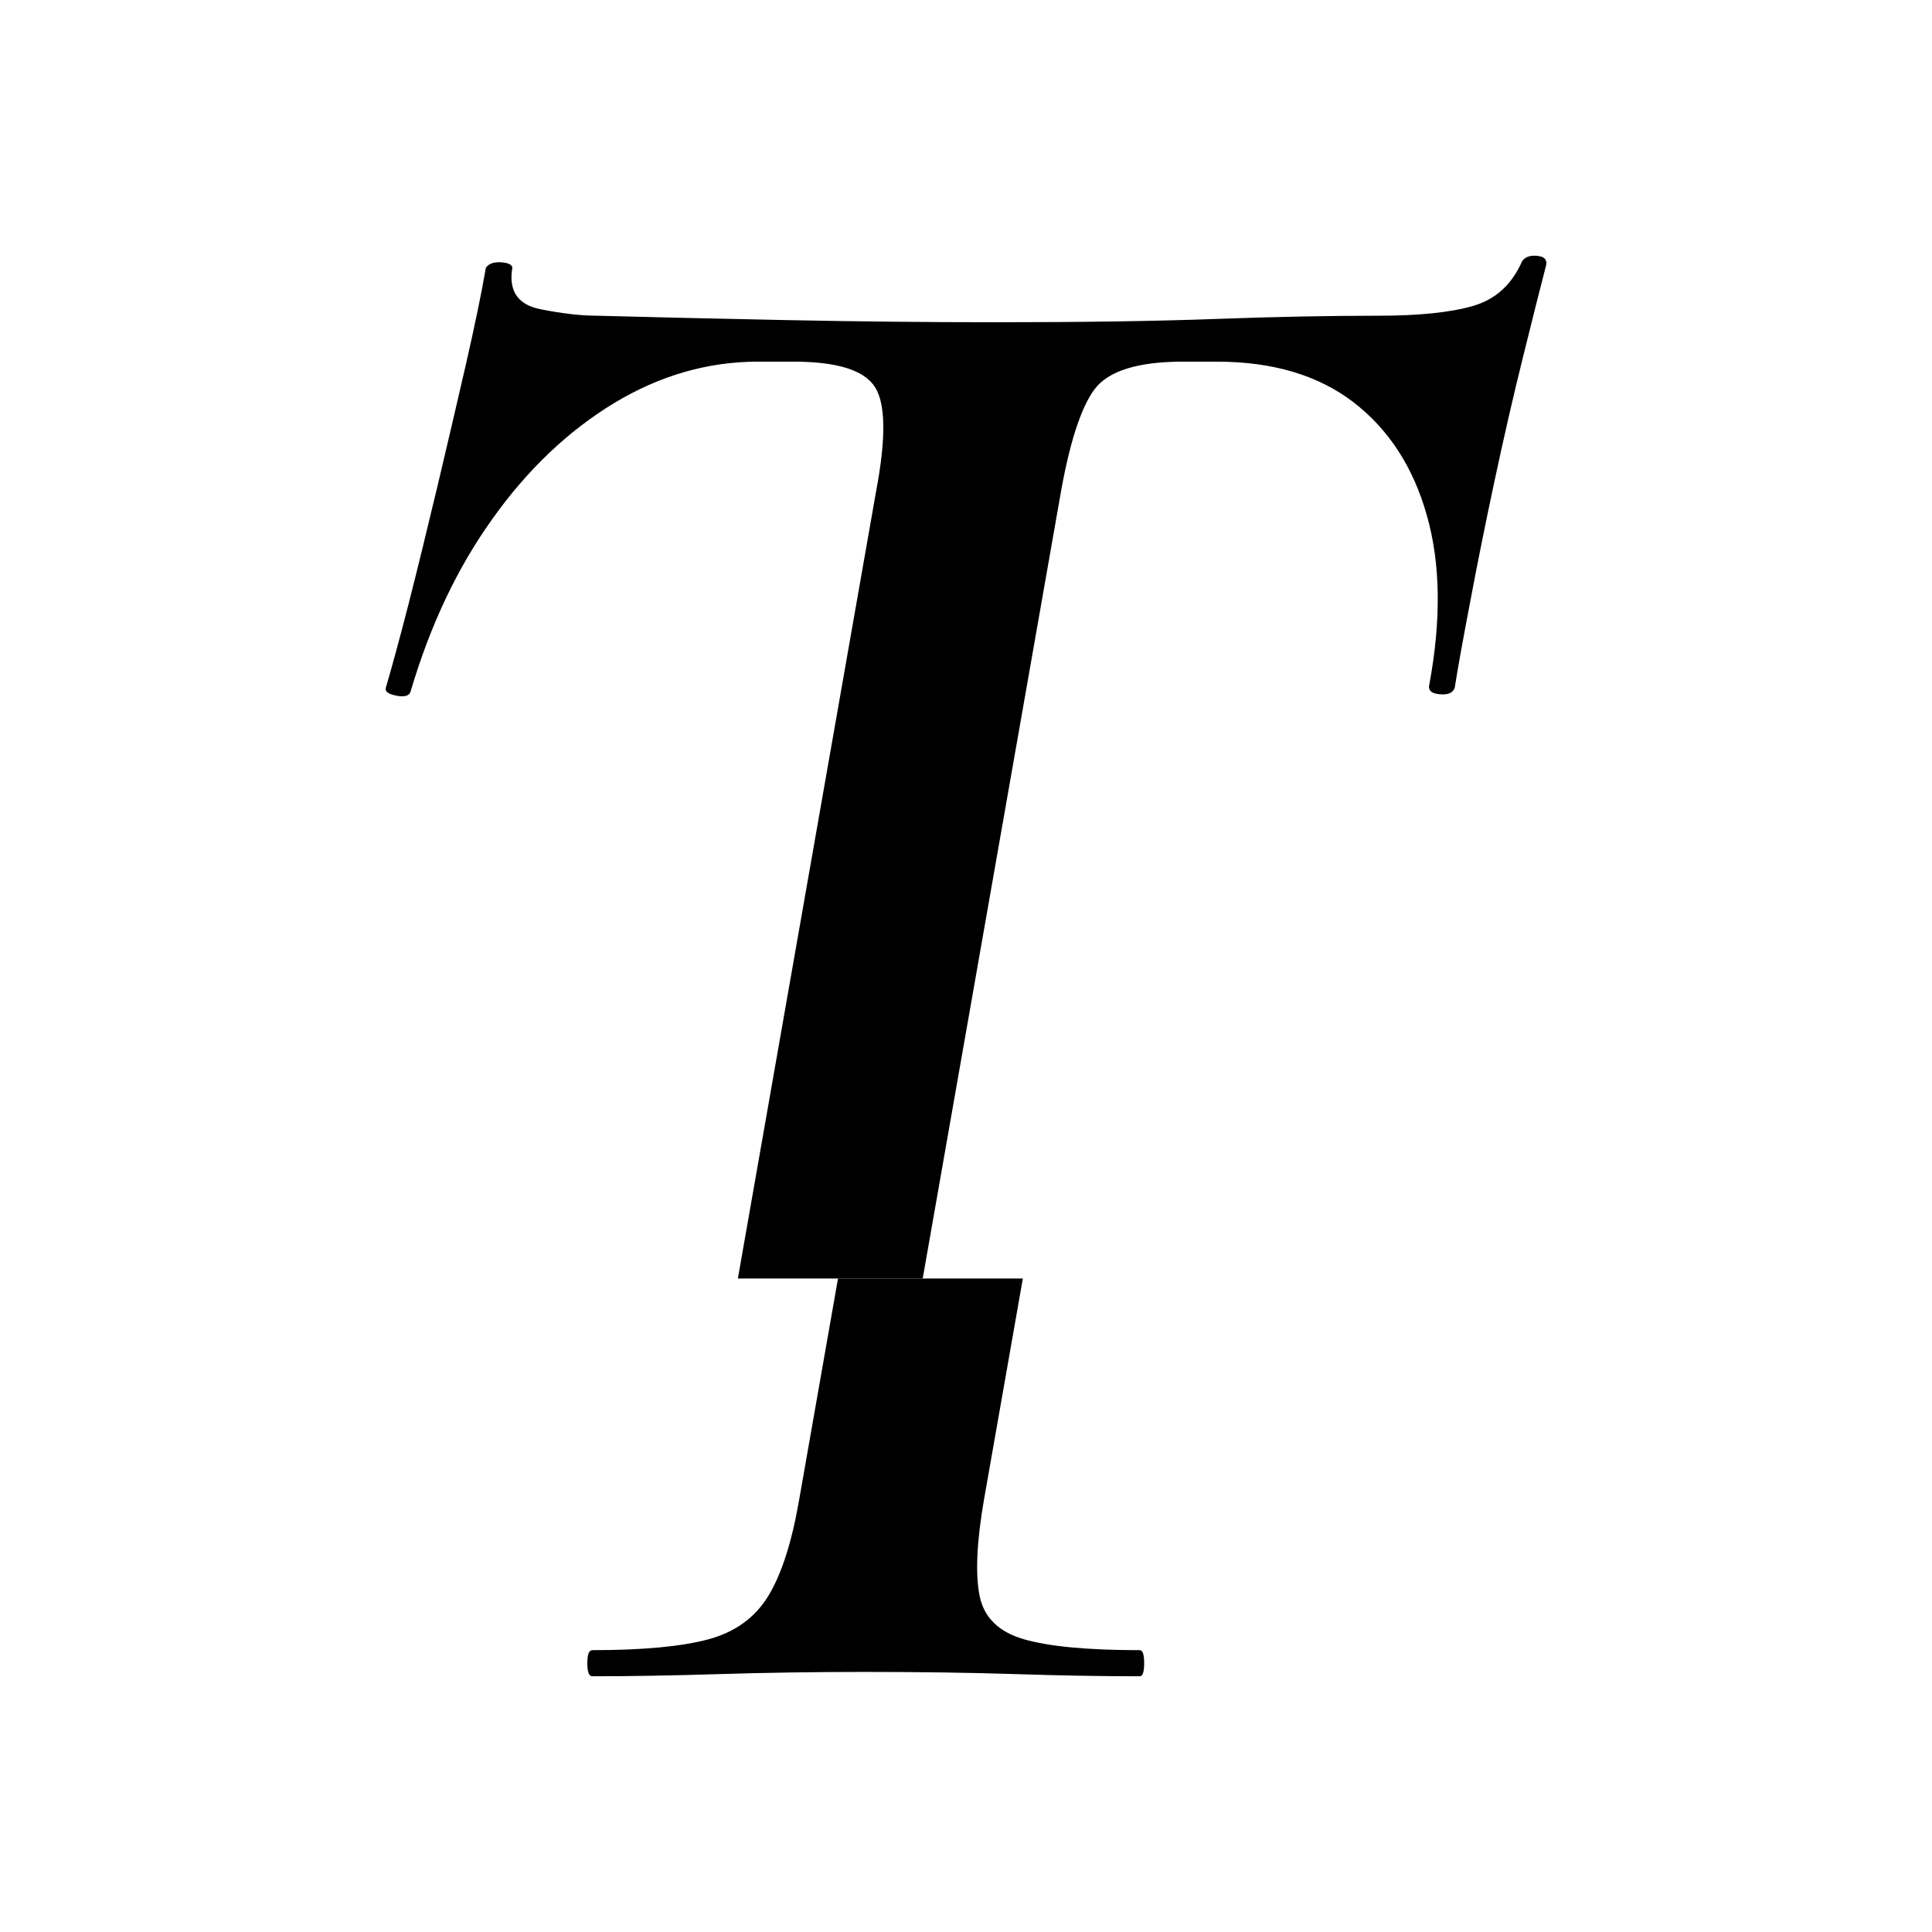
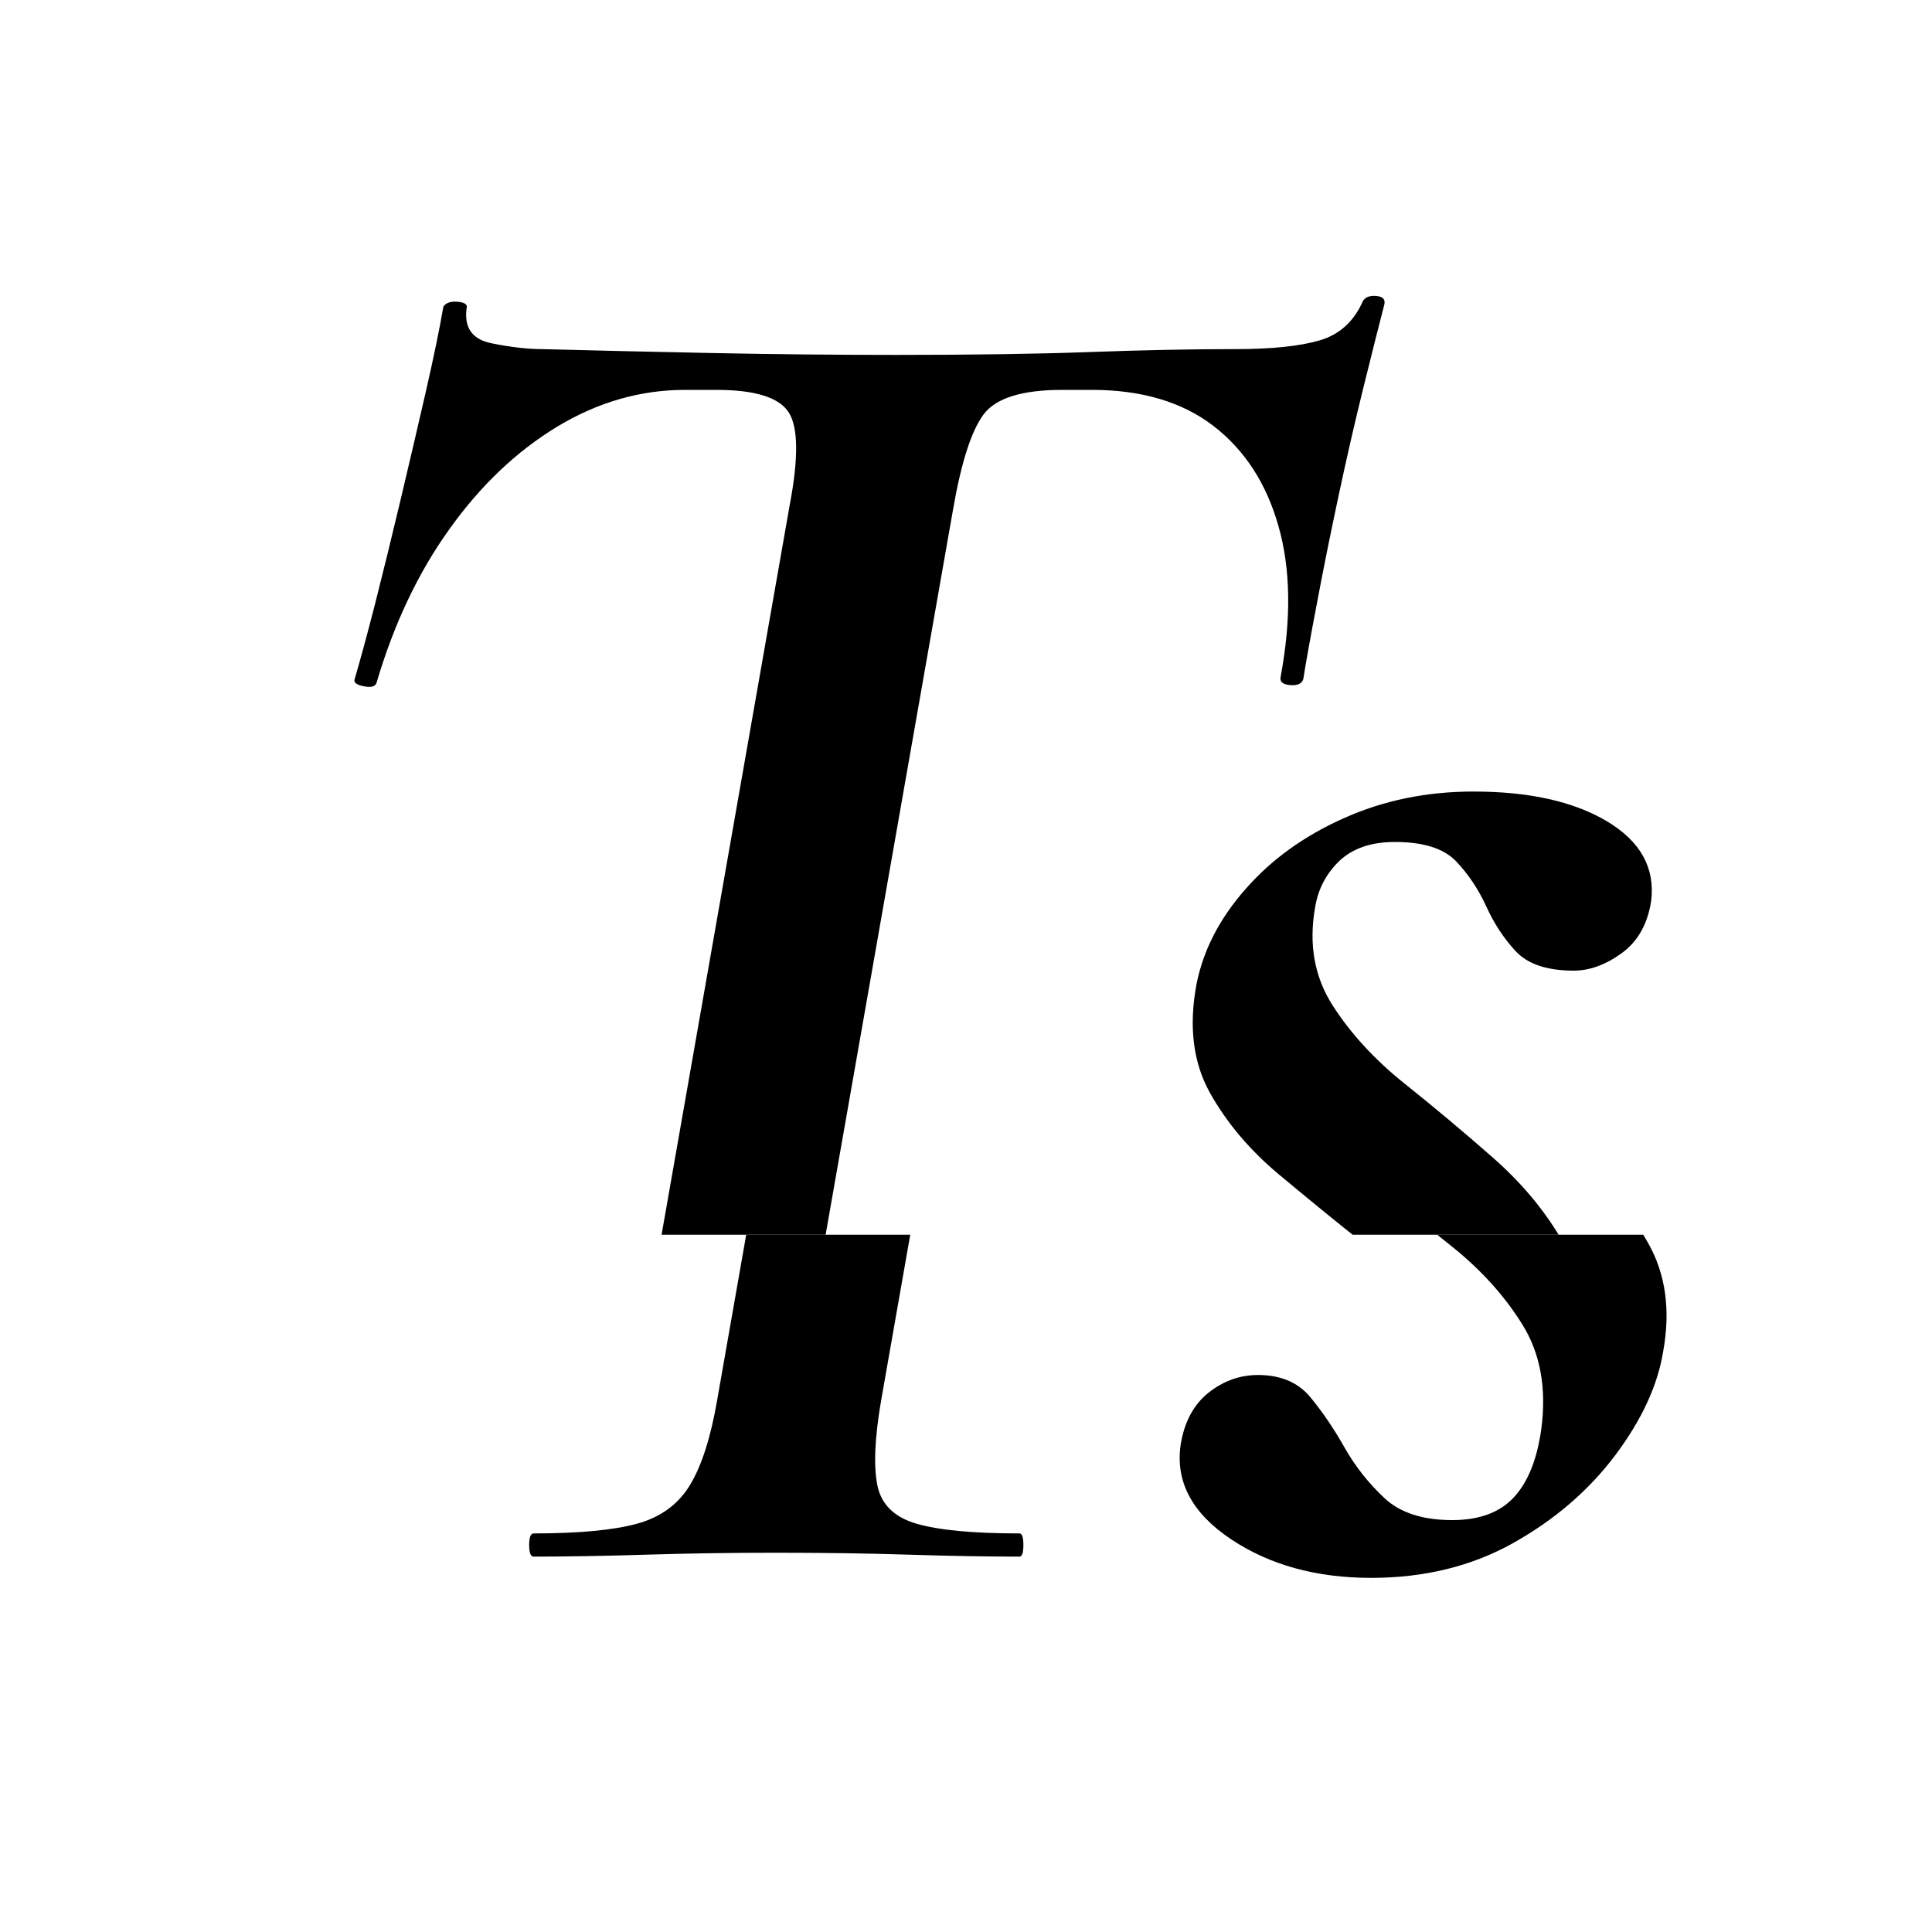
- <svg xmlns="http://www.w3.org/2000/svg" viewBox="0 0 887.5 887.5" width="512" height="512" role="img" aria-label="Timestamp">
+ <svg xmlns="http://www.w3.org/2000/svg" viewBox="0 0 100 100" width="512" height="512" role="img" aria-label="Timestamp">
  <defs>
    <clipPath id="ts-mg-t">
-       <rect x="0" y="0" width="887.5" height="587.31" />
+       <rect x="0" y="0" width="100" height="63.91" />
    </clipPath>
    <clipPath id="ts-mg-b">
-       <rect x="0" y="587.31" width="887.5" height="300.19" />
+       <rect x="0" y="63.91" width="100" height="36.09" />
    </clipPath>
-     <path id="ts-mg-g" transform="translate(103.19 770.03)" d="M122.9 0Q120.6 0 120.6 -6Q120.6 -12 122.9 -12Q157.8 -12 176.3 -17Q194.7 -22 203.8 -37Q212.9 -52 217.9 -81L299.2 -544Q306.2 -580.7 298.7 -592.3Q291.2 -603.9 261.3 -603.9H245.1Q210.4 -603.9 178.8 -584.8Q147.2 -565.6 123.1 -531.8Q98.9 -498.1 85.4 -452.3Q84.4 -449.3 78.7 -450.5Q73.1 -451.6 74.1 -454.3Q78.1 -467.8 84.5 -492.6Q90.8 -517.4 97.7 -546.4Q104.6 -575.5 110.8 -602.5Q117 -629.6 120 -647Q122 -650 127.5 -649.5Q133 -649 132 -646Q130 -631 145 -628Q160 -625 171 -625Q208 -624 257.5 -623Q307 -622 354 -622Q414 -622 455 -623.5Q496 -625 530 -625Q558 -625 573.5 -629.5Q589 -634 596 -650Q598 -653 603 -652.5Q608 -652 607 -648Q603 -632.6 596.3 -605.5Q589.6 -578.5 583.2 -548.4Q576.8 -518.4 572 -492.7Q567.1 -467.1 565.1 -454.3Q564.1 -450.6 558.2 -451.1Q552.4 -451.6 553.4 -455.6Q561.7 -500.4 552.2 -533.5Q542.8 -566.6 518.5 -585.3Q494.2 -603.9 455.7 -603.9H440.3Q409.1 -603.9 399.6 -591.2Q390.1 -578.4 383.8 -542L302.8 -81Q297.8 -52 300.8 -37Q303.8 -22 321.2 -17Q338.5 -12 374.4 -12Q376.4 -12 376.4 -6Q376.4 0 374.4 0Q348.6 0 317.4 -1Q286.2 -2 248 -2Q213.5 -2 181.1 -1Q148.7 0 122.9 0Z" />
+     <path id="ts-mg-m" transform="translate(10.95 80.57) scale(0.1)" d="M122.9 0Q120.6 0 120.6 -6Q120.6 -12 122.9 -12Q157.8 -12 176.3 -17Q194.7 -22 203.8 -37Q212.9 -52 217.9 -81L299.2 -544Q306.2 -580.7 298.7 -592.3Q291.2 -603.9 261.3 -603.9H245.1Q210.4 -603.9 178.8 -584.8Q147.2 -565.6 123.1 -531.8Q98.9 -498.1 85.4 -452.3Q84.4 -449.3 78.7 -450.5Q73.1 -451.6 74.1 -454.3Q78.1 -467.8 84.5 -492.6Q90.8 -517.4 97.7 -546.4Q104.6 -575.5 110.8 -602.5Q117 -629.6 120 -647Q122 -650 127.5 -649.5Q133 -649 132 -646Q130 -631 145 -628Q160 -625 171 -625Q208 -624 257.5 -623Q307 -622 354 -622Q414 -622 455 -623.5Q496 -625 530 -625Q558 -625 573.5 -629.5Q589 -634 596 -650Q598 -653 603 -652.5Q608 -652 607 -648Q603 -632.6 596.3 -605.5Q589.6 -578.5 583.2 -548.4Q576.8 -518.4 572 -492.7Q567.1 -467.1 565.1 -454.3Q564.1 -450.6 558.2 -451.1Q552.4 -451.6 553.4 -455.6Q561.7 -500.4 552.2 -533.5Q542.8 -566.6 518.5 -585.3Q494.2 -603.9 455.7 -603.9H440.3Q409.1 -603.9 399.6 -591.2Q390.1 -578.4 383.8 -542L302.8 -81Q297.8 -52 300.8 -37Q303.8 -22 321.2 -17Q338.5 -12 374.4 -12Q376.4 -12 376.4 -6Q376.4 0 374.4 0Q348.6 0 317.4 -1Q286.2 -2 248 -2Q213.5 -2 181.1 -1Q148.7 0 122.9 0Z M556.37 11Q513.87 11 483.87 -9Q453.77 -29.1 457.77 -57.7Q460.57 -75.5 472.17 -84.8Q483.77 -94 497.87 -94Q515.37 -94 524.87 -82.6Q534.37 -71.1 542.67 -56.4Q550.97 -41.8 563.27 -30.3Q575.47 -18.9 598.37 -18.9Q619.37 -18.9 630.27 -30.7Q641.17 -42.4 644.47 -66Q648.67 -97.8 634.57 -120.3Q620.57 -142.8 597.47 -161.1Q574.37 -179.5 551.87 -198.3Q529.47 -217.2 516.57 -240.4Q503.77 -263.7 509.77 -296.1Q514.97 -322.6 535.17 -345.5Q555.27 -368.5 586.07 -382.2Q616.77 -396 653.17 -396Q696.37 -396 722.27 -380.6Q748.17 -365.1 745.17 -339.6Q742.47 -321.5 729.97 -312.4Q717.47 -303.3 705.07 -303.3Q684.47 -303.3 675.07 -313.3Q665.77 -323.3 659.77 -336.6Q653.67 -349.9 644.17 -359.9Q634.57 -369.9 612.47 -369.9Q594.17 -369.9 583.77 -360.1Q573.47 -350.2 571.17 -335.9Q566.17 -307.3 580.27 -285.3Q594.37 -263.3 617.67 -244.7Q640.97 -226.1 663.57 -206.2Q686.17 -186.3 699.77 -162.3Q713.37 -138.3 707.57 -106.3Q703.37 -80 682.77 -52.5Q662.17 -25.1 629.87 -7Q597.67 11 556.37 11Z" />
  </defs>
-   <use href="#ts-mg-g" clip-path="url(#ts-mg-t)" fill="currentColor" />
-   <use href="#ts-mg-g" clip-path="url(#ts-mg-b)" fill="currentColor" transform="translate(46 0)" />
+   <use href="#ts-mg-m" clip-path="url(#ts-mg-t)" fill="currentColor" />
+   <use href="#ts-mg-m" clip-path="url(#ts-mg-b)" fill="currentColor" transform="translate(4.38 0)" />
</svg>
